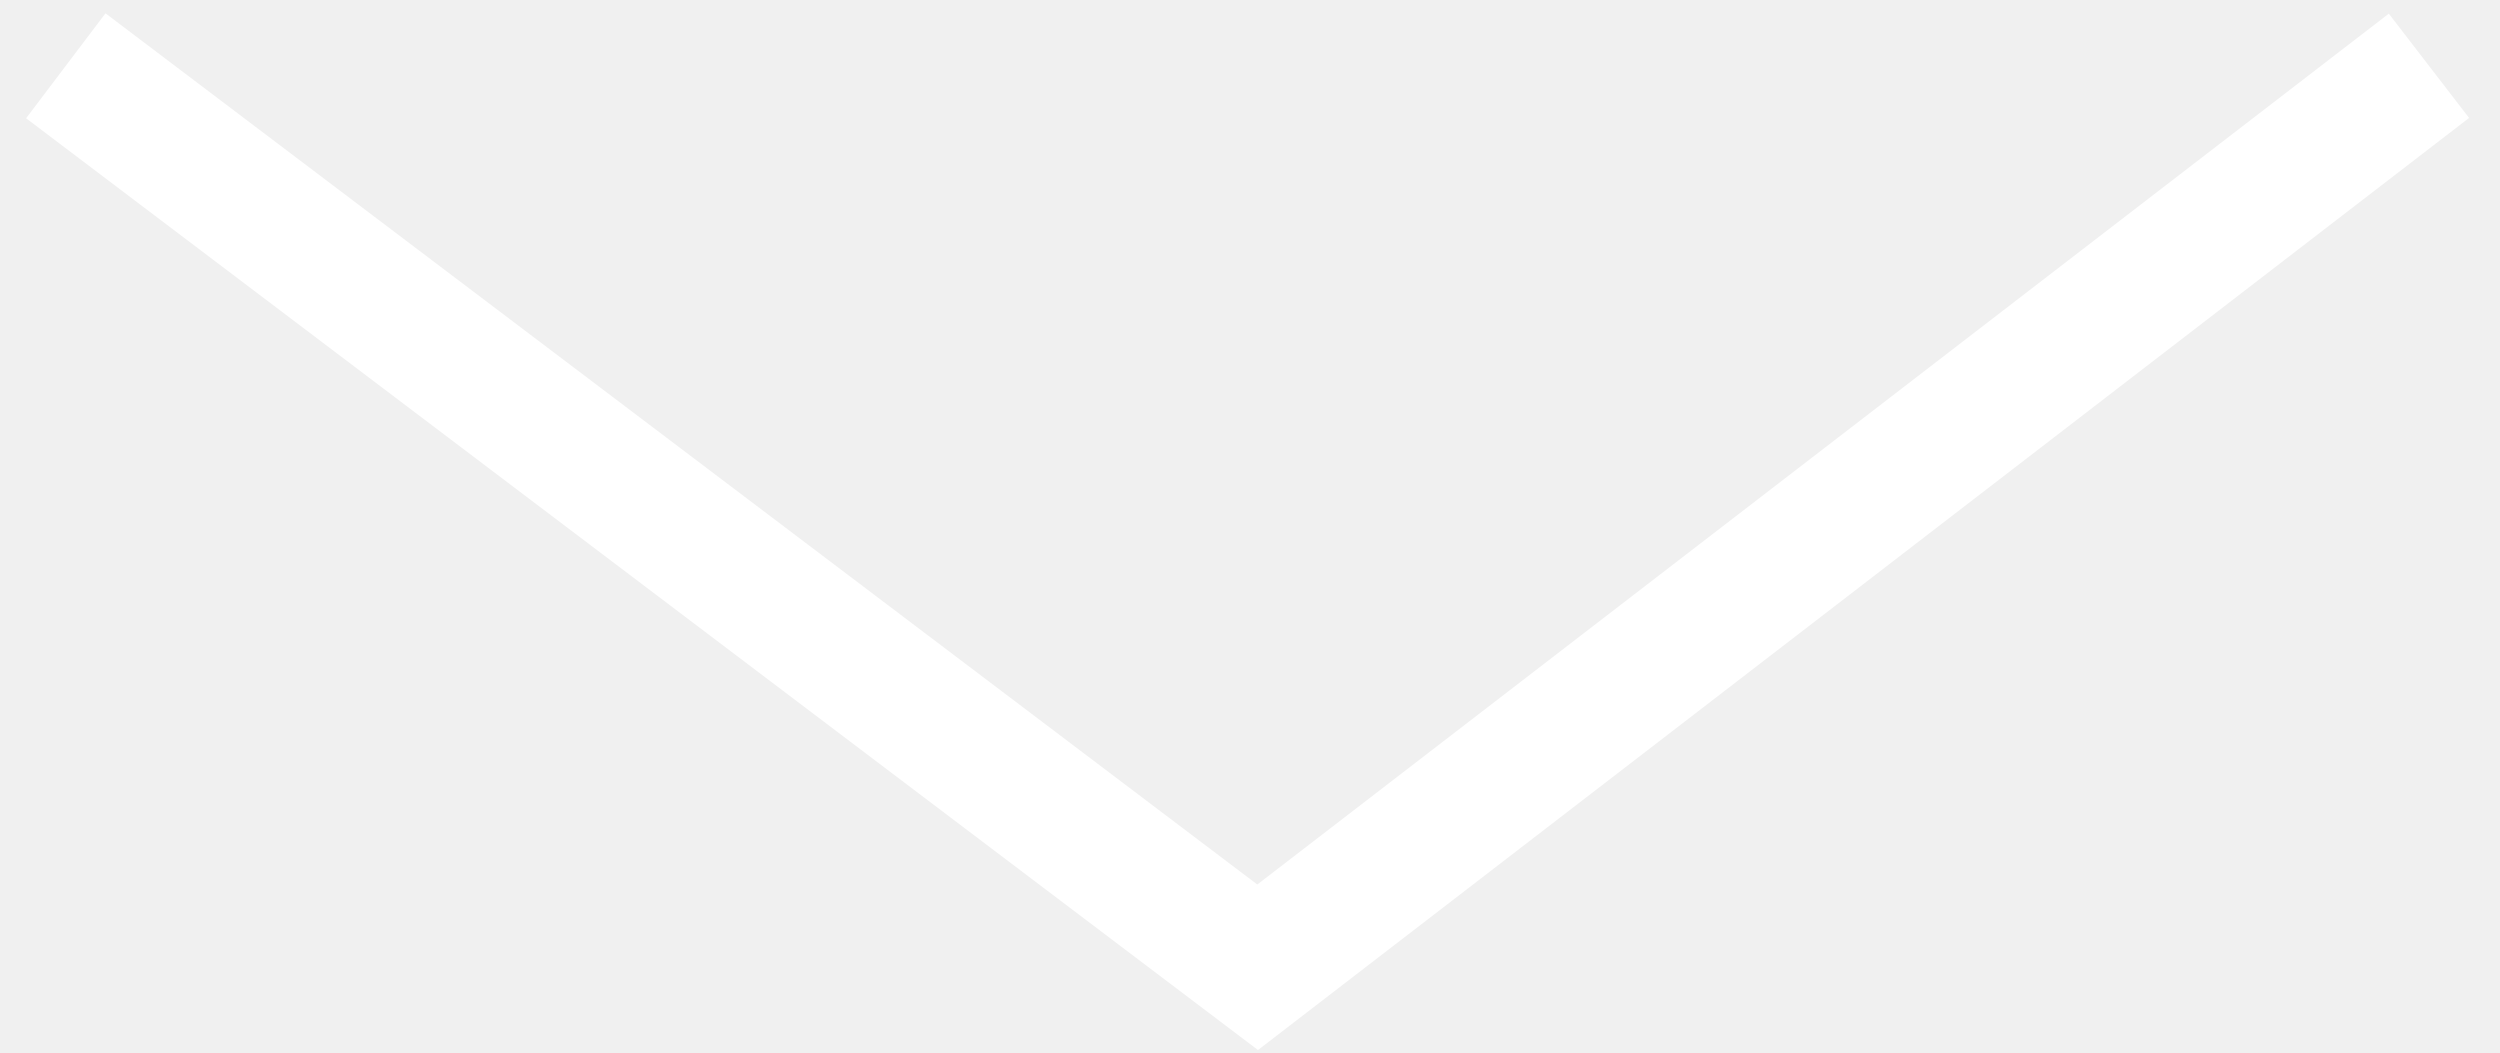
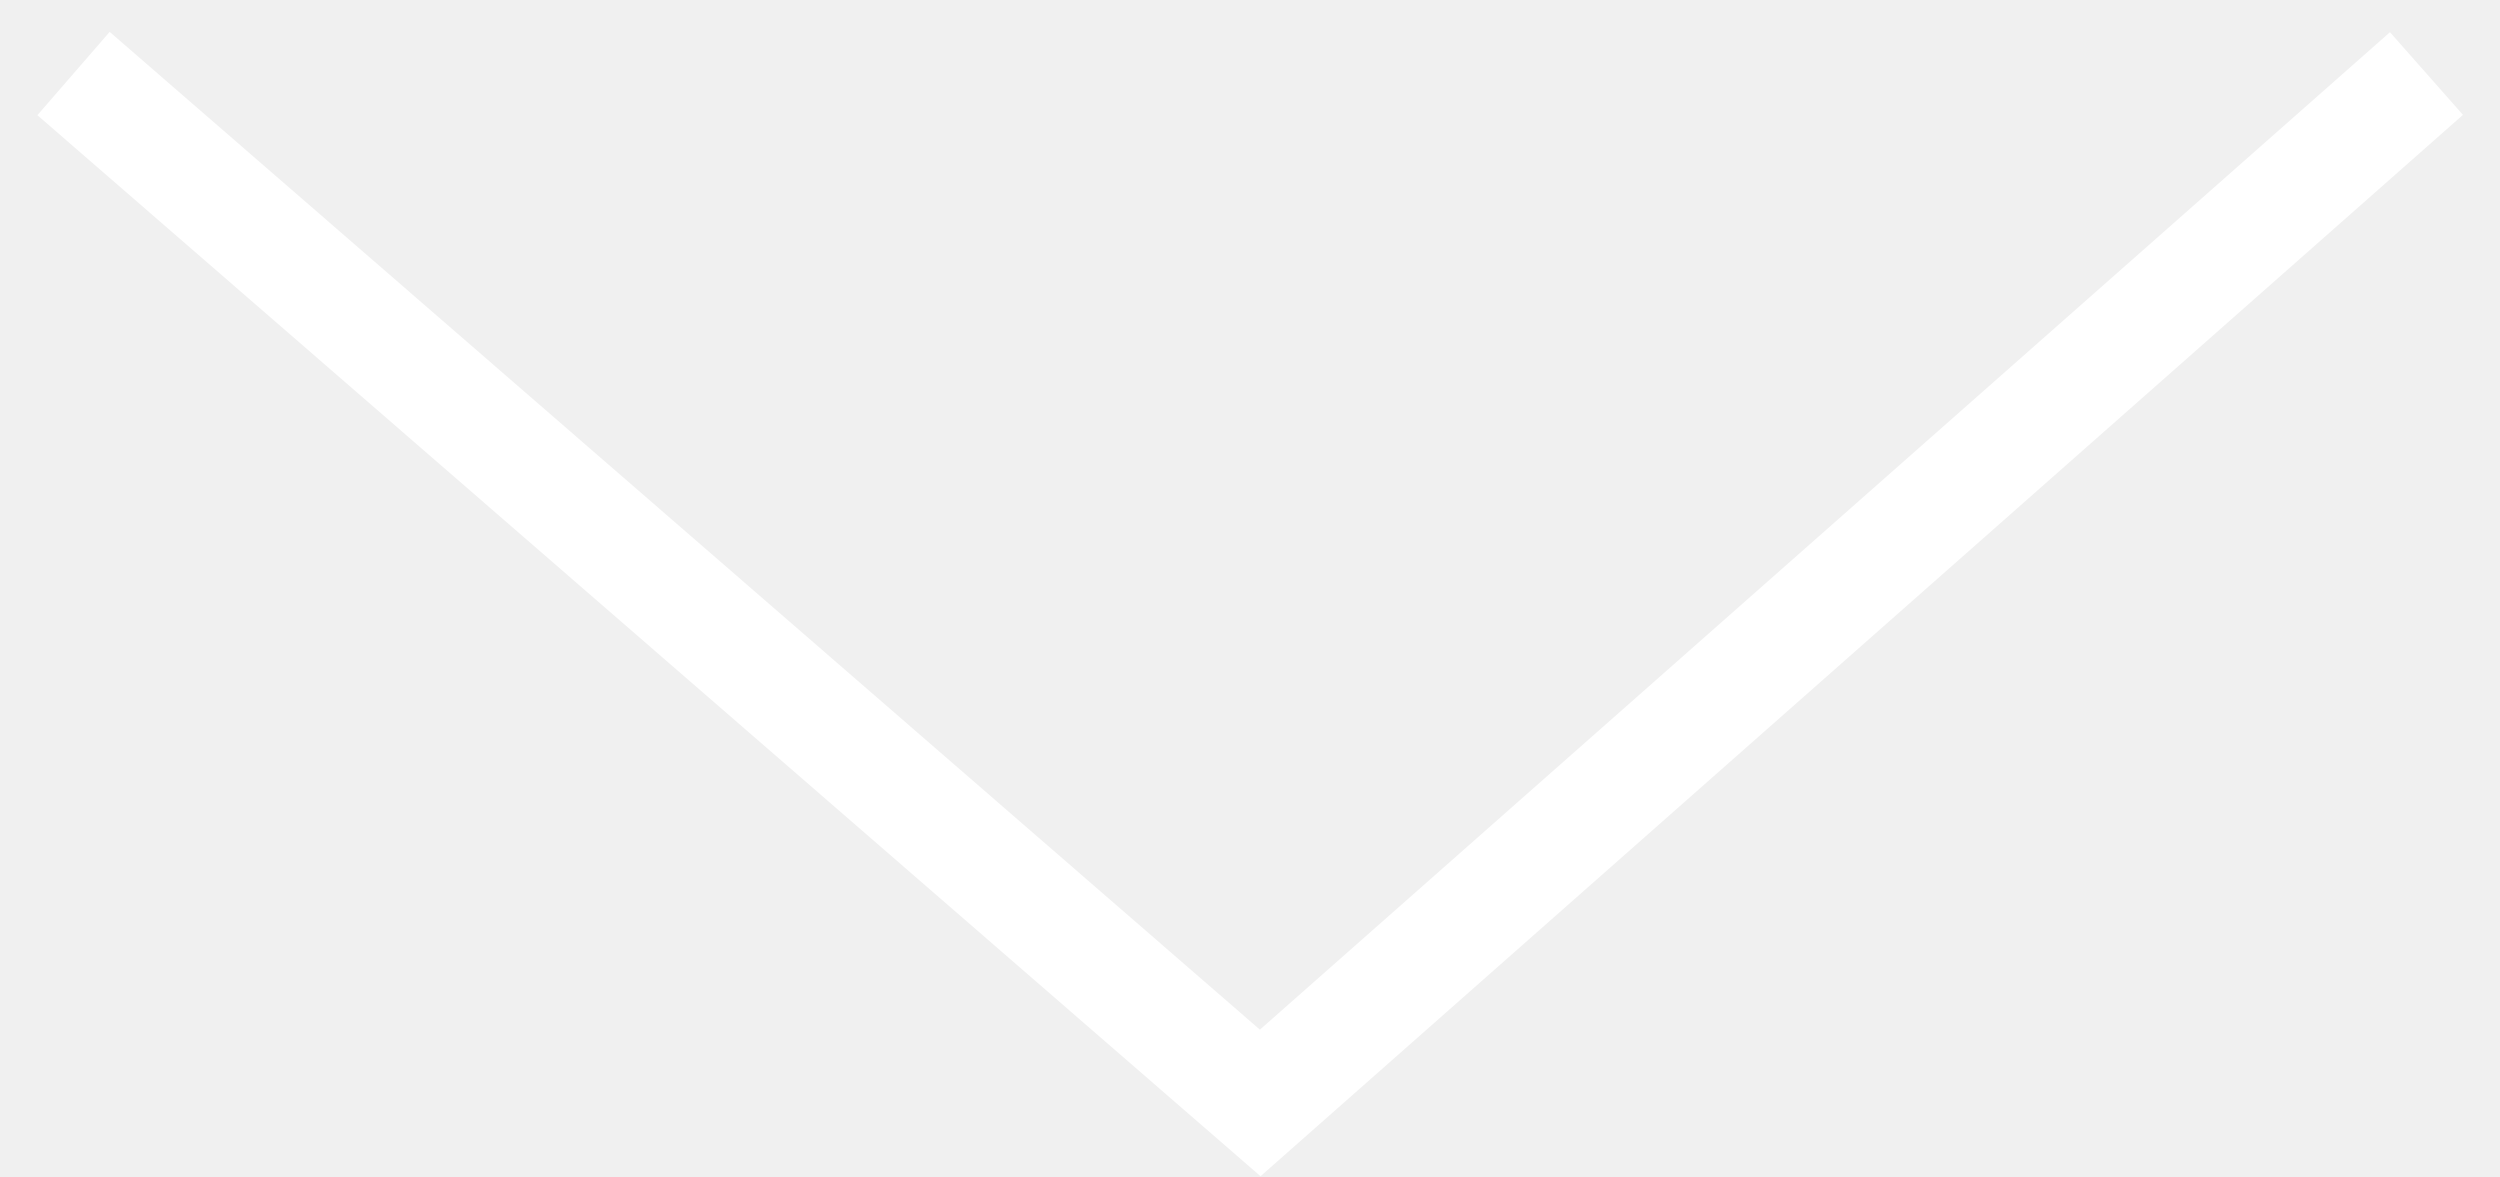
- <svg xmlns="http://www.w3.org/2000/svg" version="1.1" width="2432" height="1024" viewBox="0 0 2432 1024">
-   <g id="icomoon-ignore">
- </g>
-   <path fill="none" stroke="#fff" stroke-width="128" stroke-miterlimit="4" stroke-linecap="butt" stroke-linejoin="miter" d="M64 64l1159.435 876.959 1139.445-876.959" />
+ <svg xmlns="http://www.w3.org/2000/svg" width="34px" height="16px" viewBox="0 0 34 16" version="1.1">
+   <defs />
+   <g id="Home-1920" stroke="none" stroke-width="1" fill="none" fill-rule="evenodd" transform="translate(-942, -1039)">
+     <polyline id="Path-2" stroke="#FFFFFF" stroke-width="1.5" points="943 1040 959.139 1054 975 1040" />
+   </g>
</svg>
